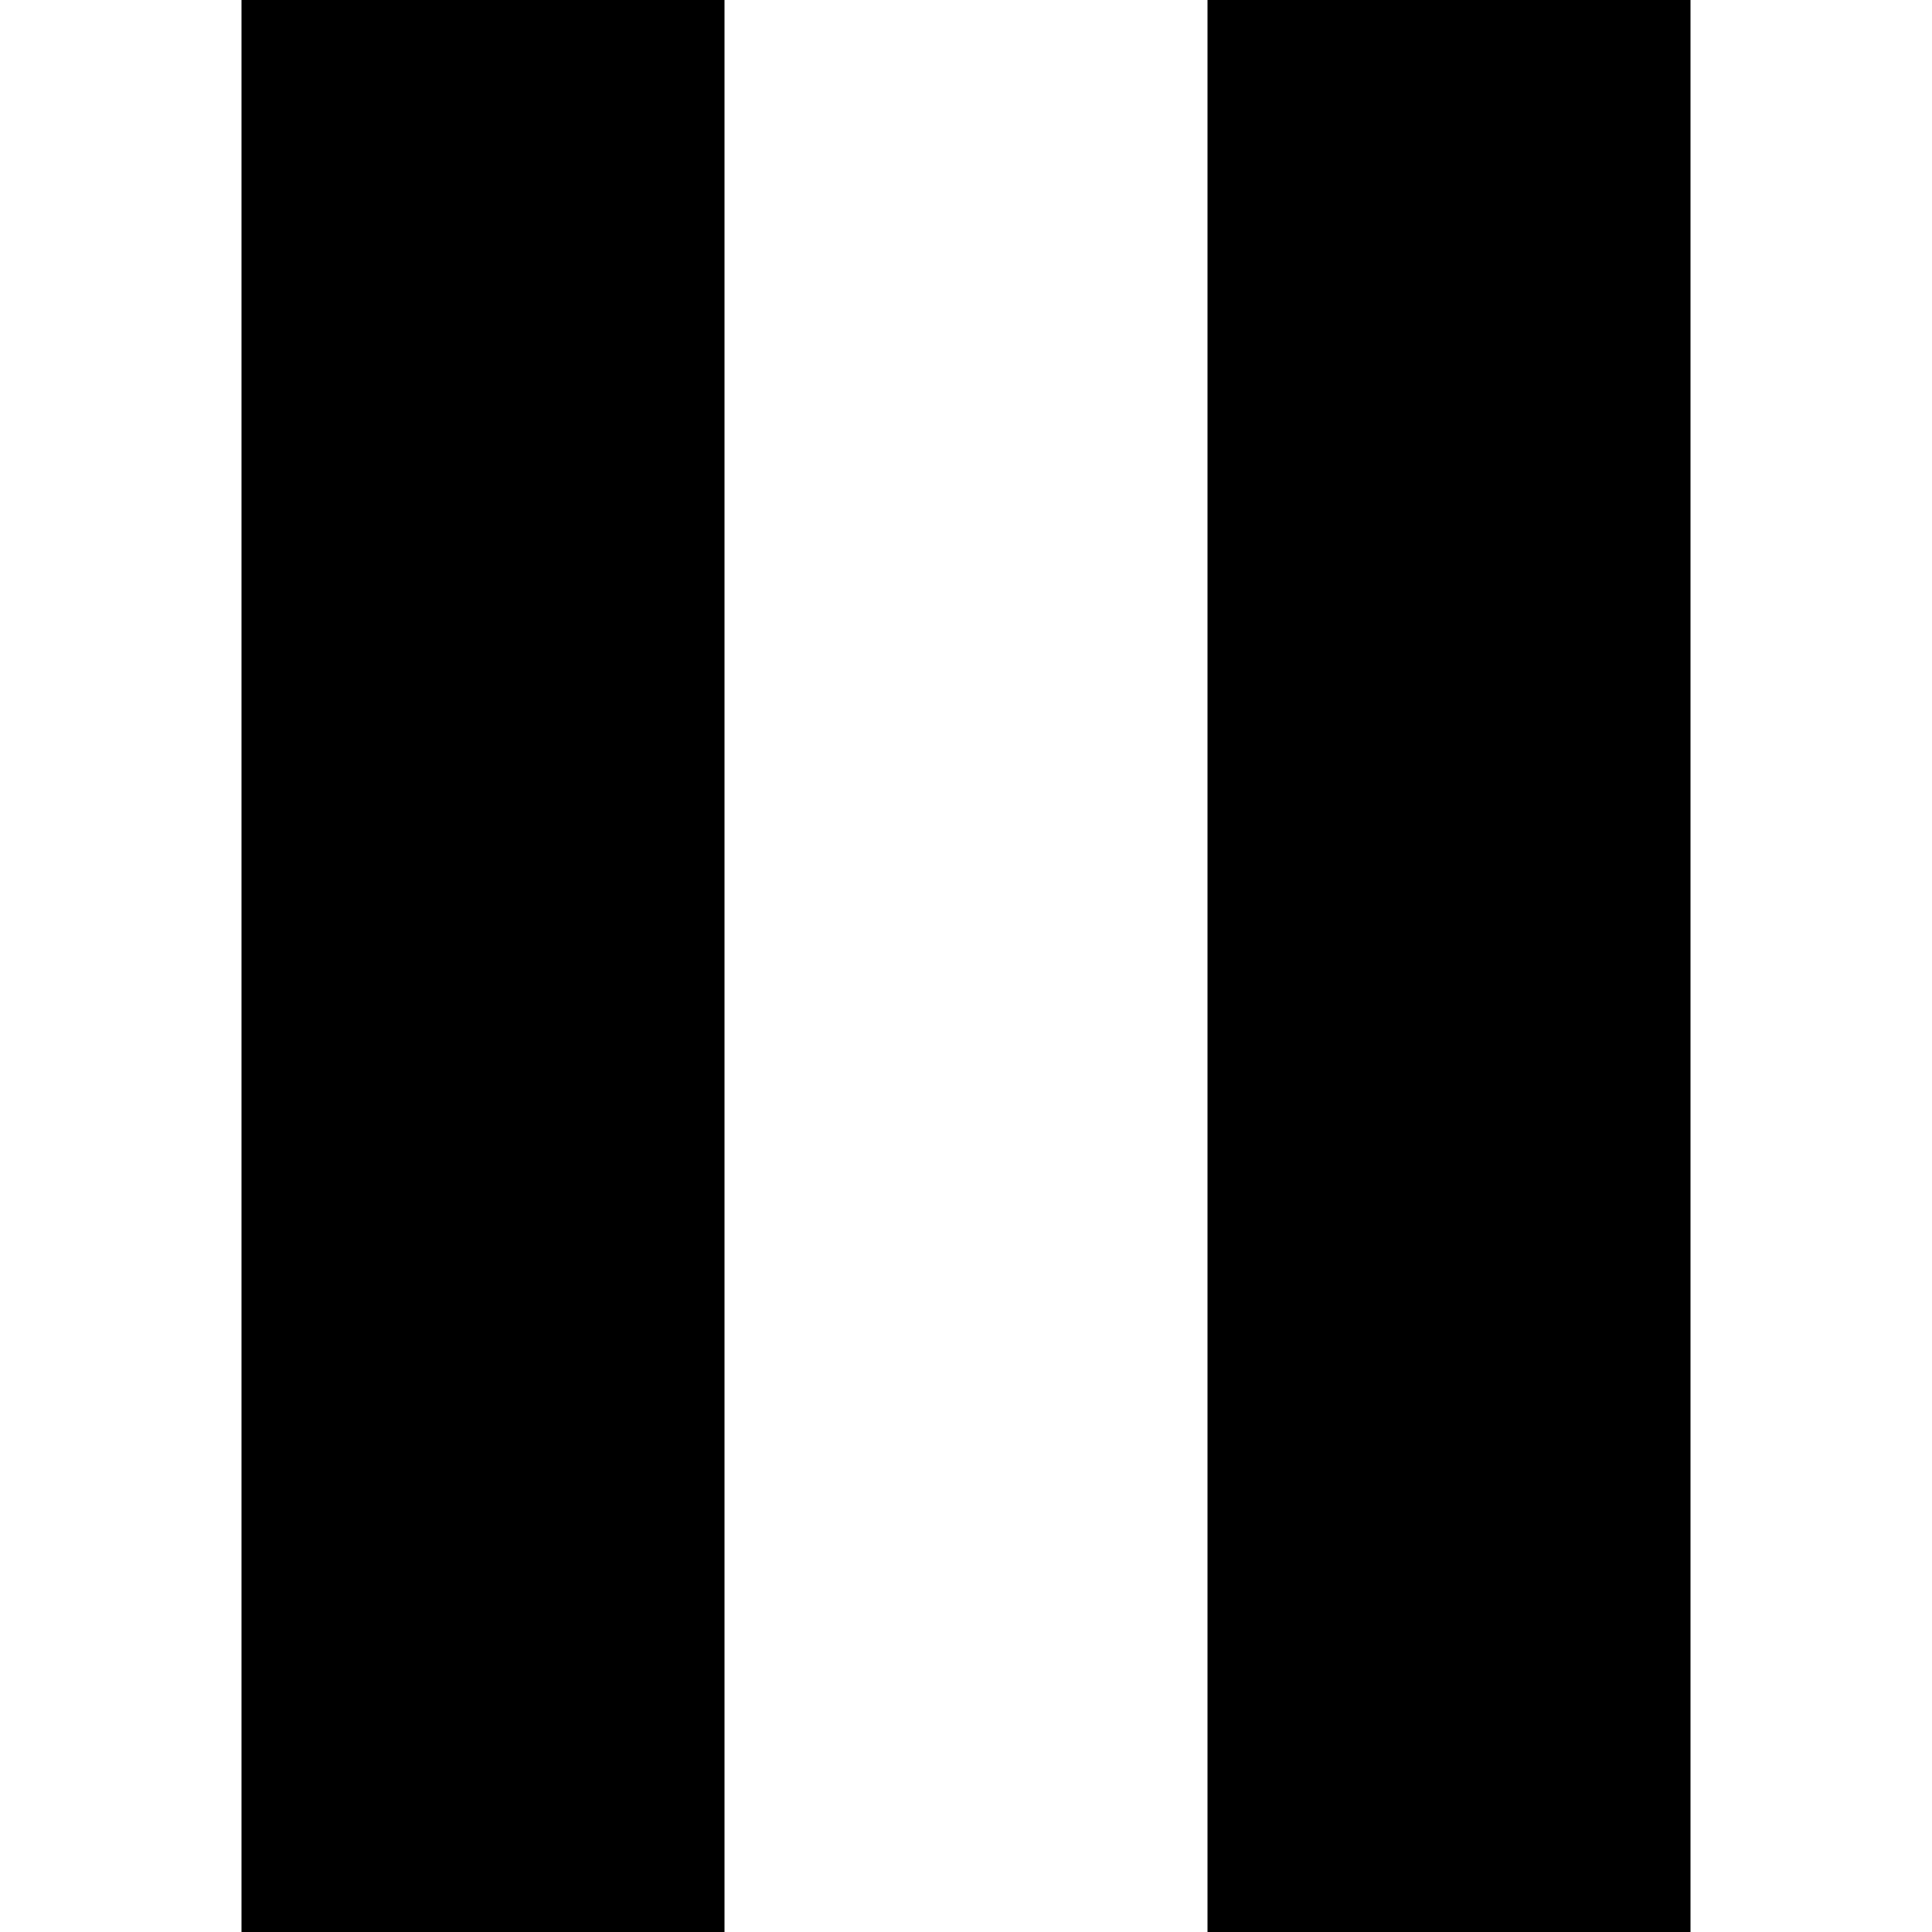
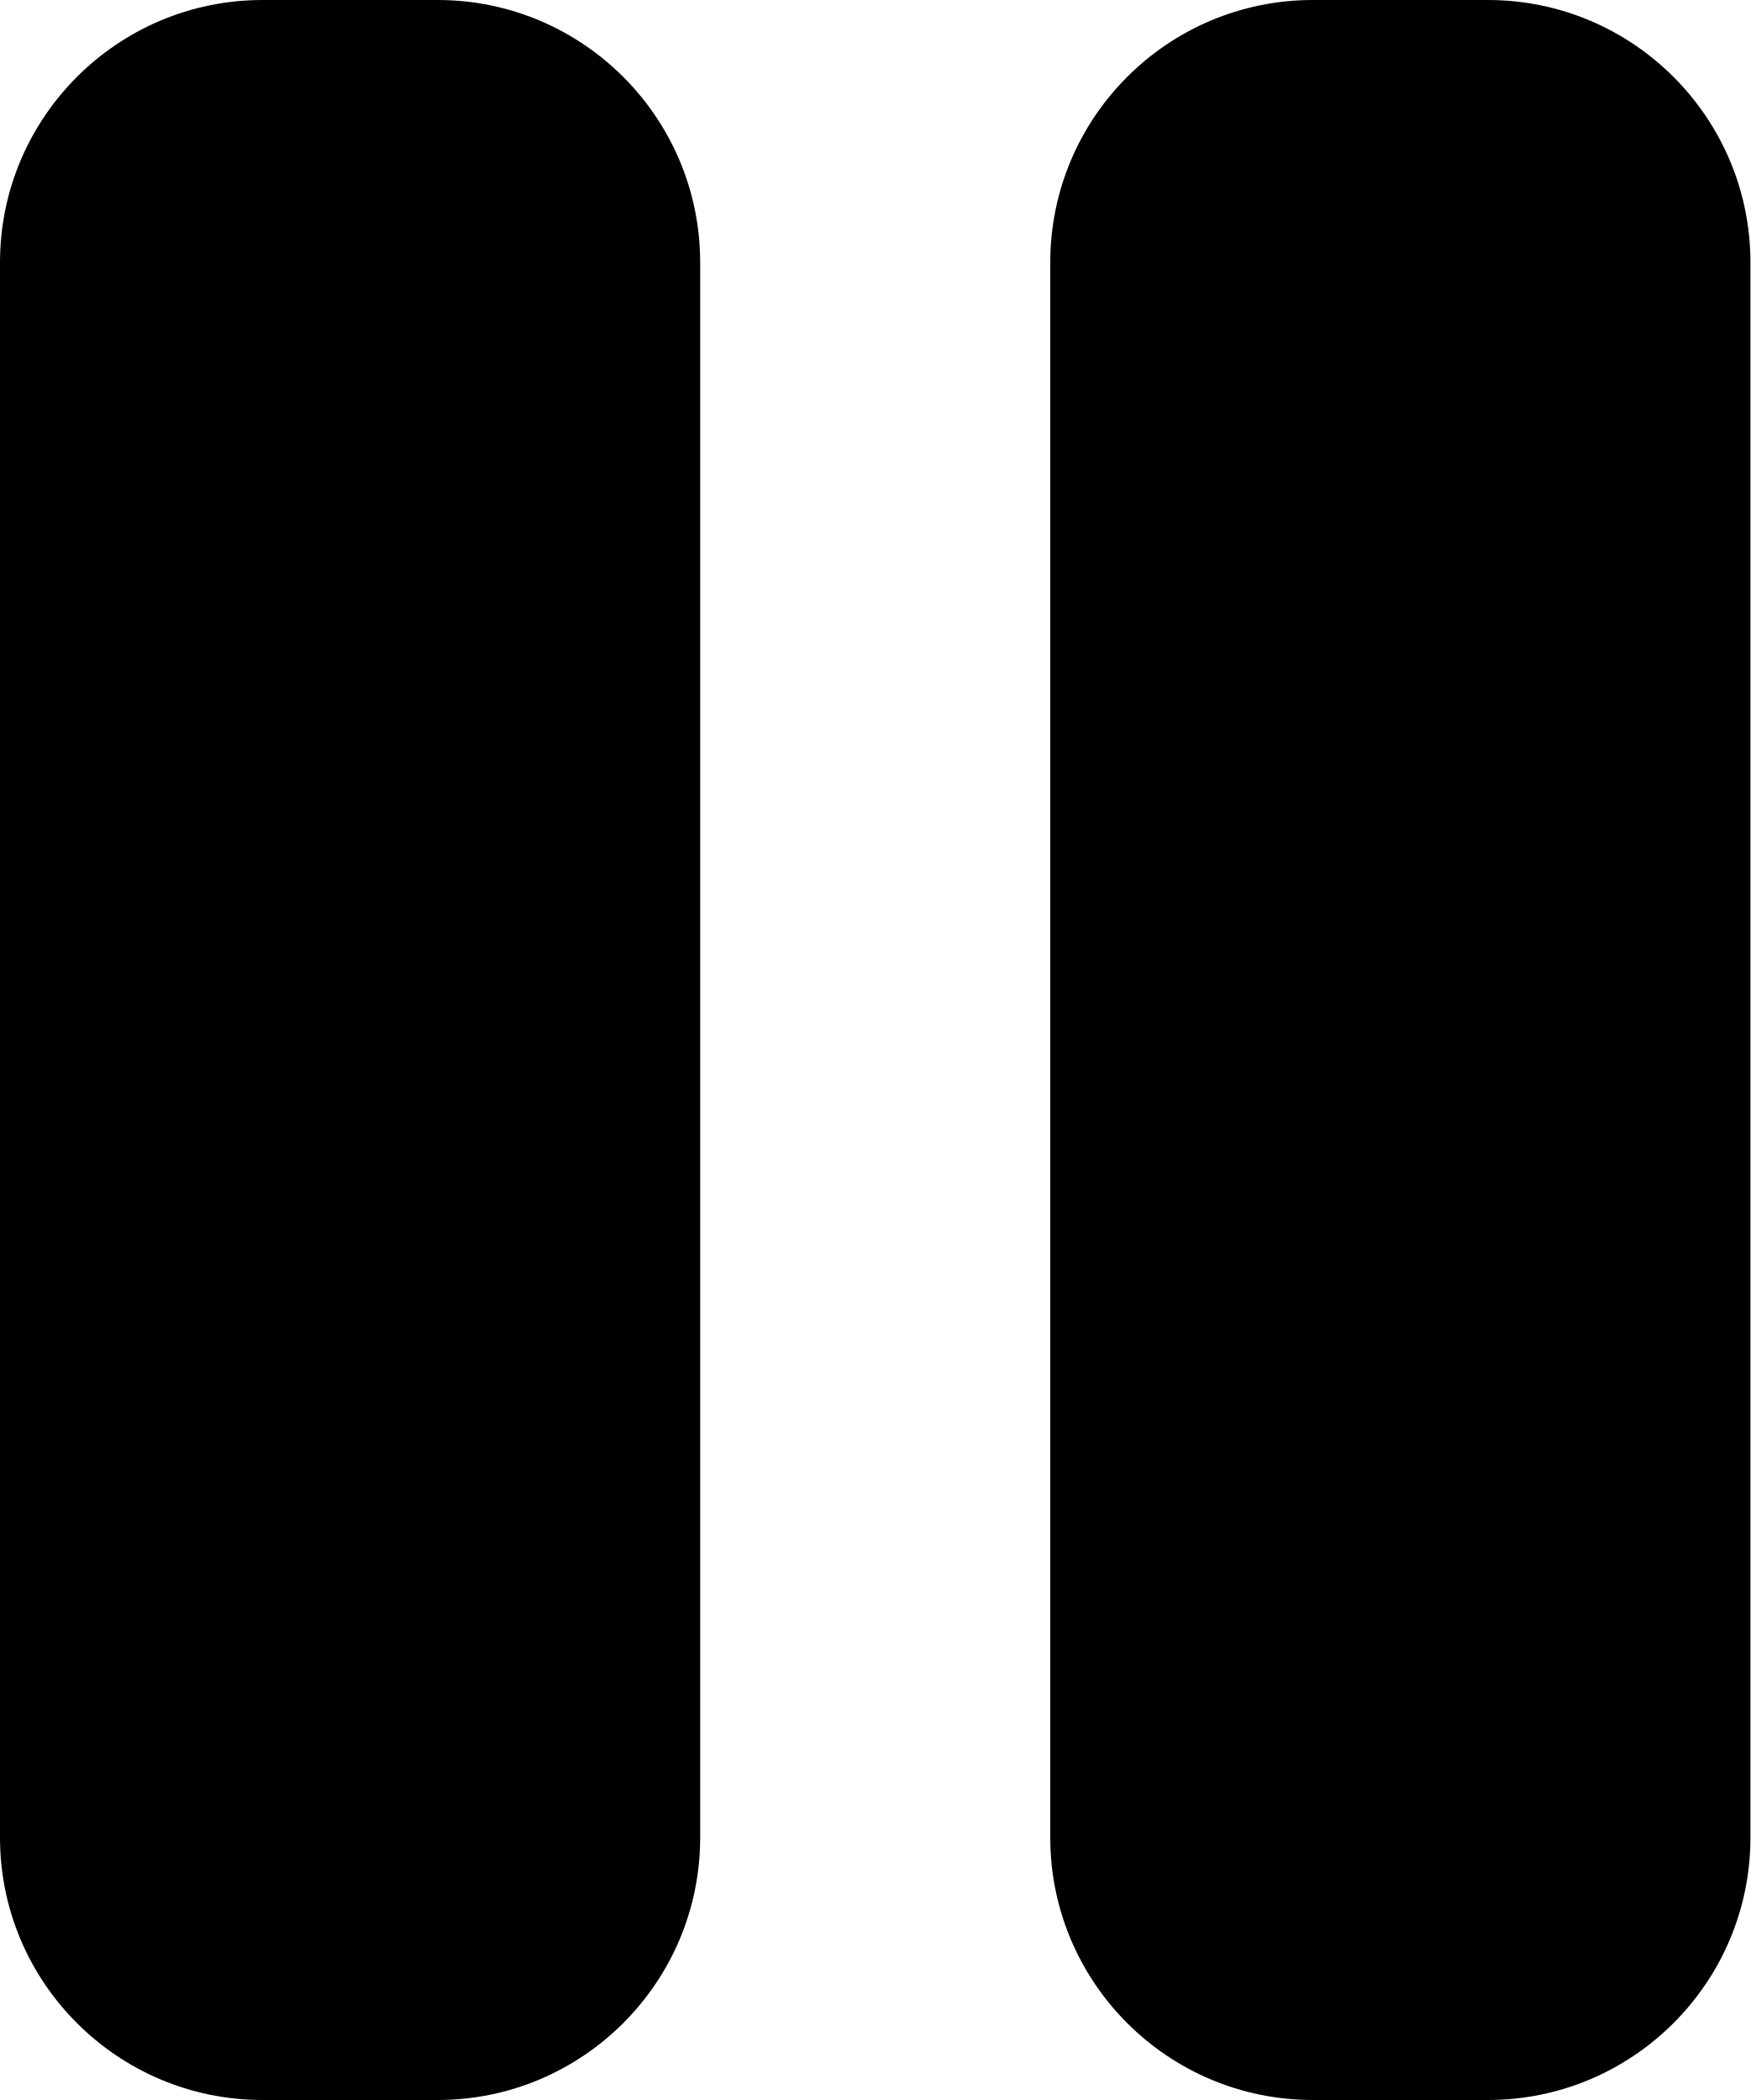
- <svg xmlns="http://www.w3.org/2000/svg" width="800px" height="800px" viewBox="-1 0 8 8" version="1.1">
-   <defs>
- 
- </defs>
-   <g id="Page-1" stroke="none" stroke-width="1" fill="none" fill-rule="evenodd">
-     <g id="Dribbble-Light-Preview" transform="translate(-67, -3765)" fill="#000000">
-       <g id="icons" transform="translate(56, 160)">
-         <path d="M11,3613 L13,3613 L13,3605 L11,3605 L11,3613 Z M15,3613 L17,3613 L17,3605 L15,3605 L15,3613 Z" id="pause-[#1010]">
- 
- </path>
-       </g>
-     </g>
-   </g>
+ <svg xmlns="http://www.w3.org/2000/svg" viewBox="0 64 320 384" width="320px" height="384px">
+   <path d="M48 64C21.5 64 0 85.5 0 112L0 400c0 26.5 21.5 48 48 48l32 0c26.5 0 48-21.5 48-48l0-288c0-26.5-21.5-48-48-48L48 64zm192 0c-26.5 0-48 21.5-48 48l0 288c0 26.5 21.5 48 48 48l32 0c26.5 0 48-21.5 48-48l0-288c0-26.5-21.5-48-48-48l-32 0z" transform="matrix(1, 0, 0, 1, 7.105427357601002e-15, 1.4210854715202004e-14)" />
</svg>
